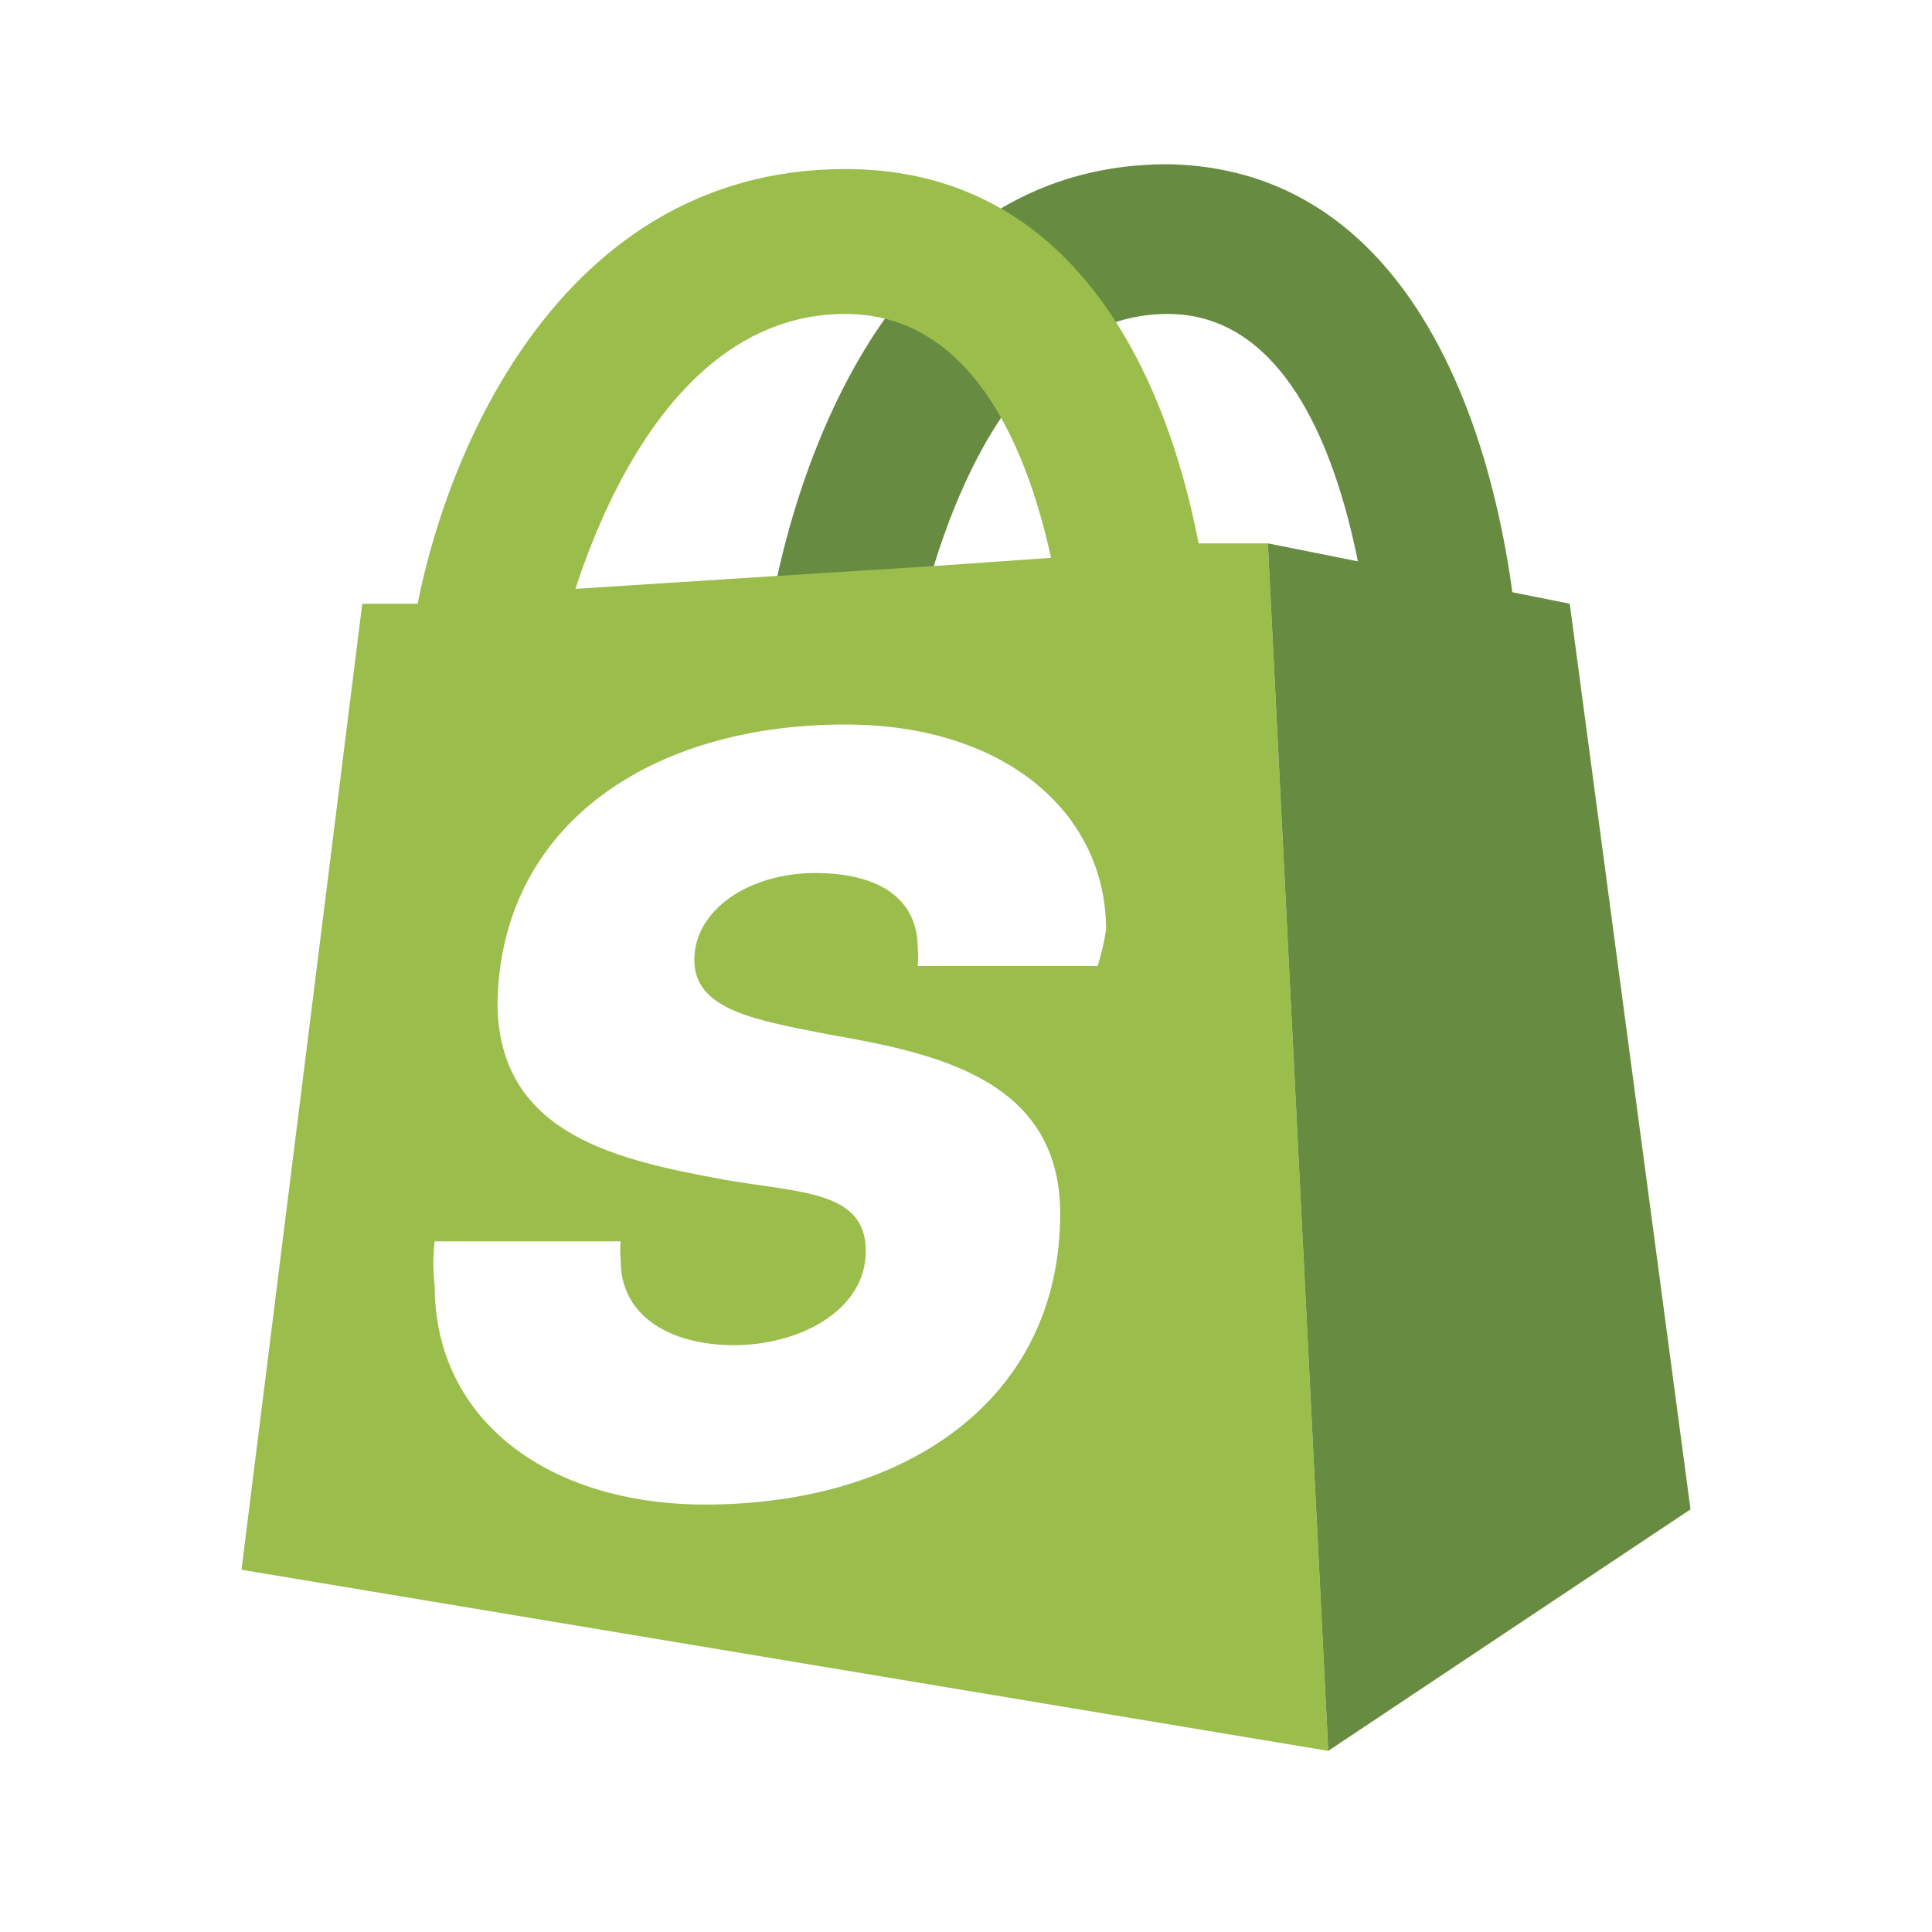
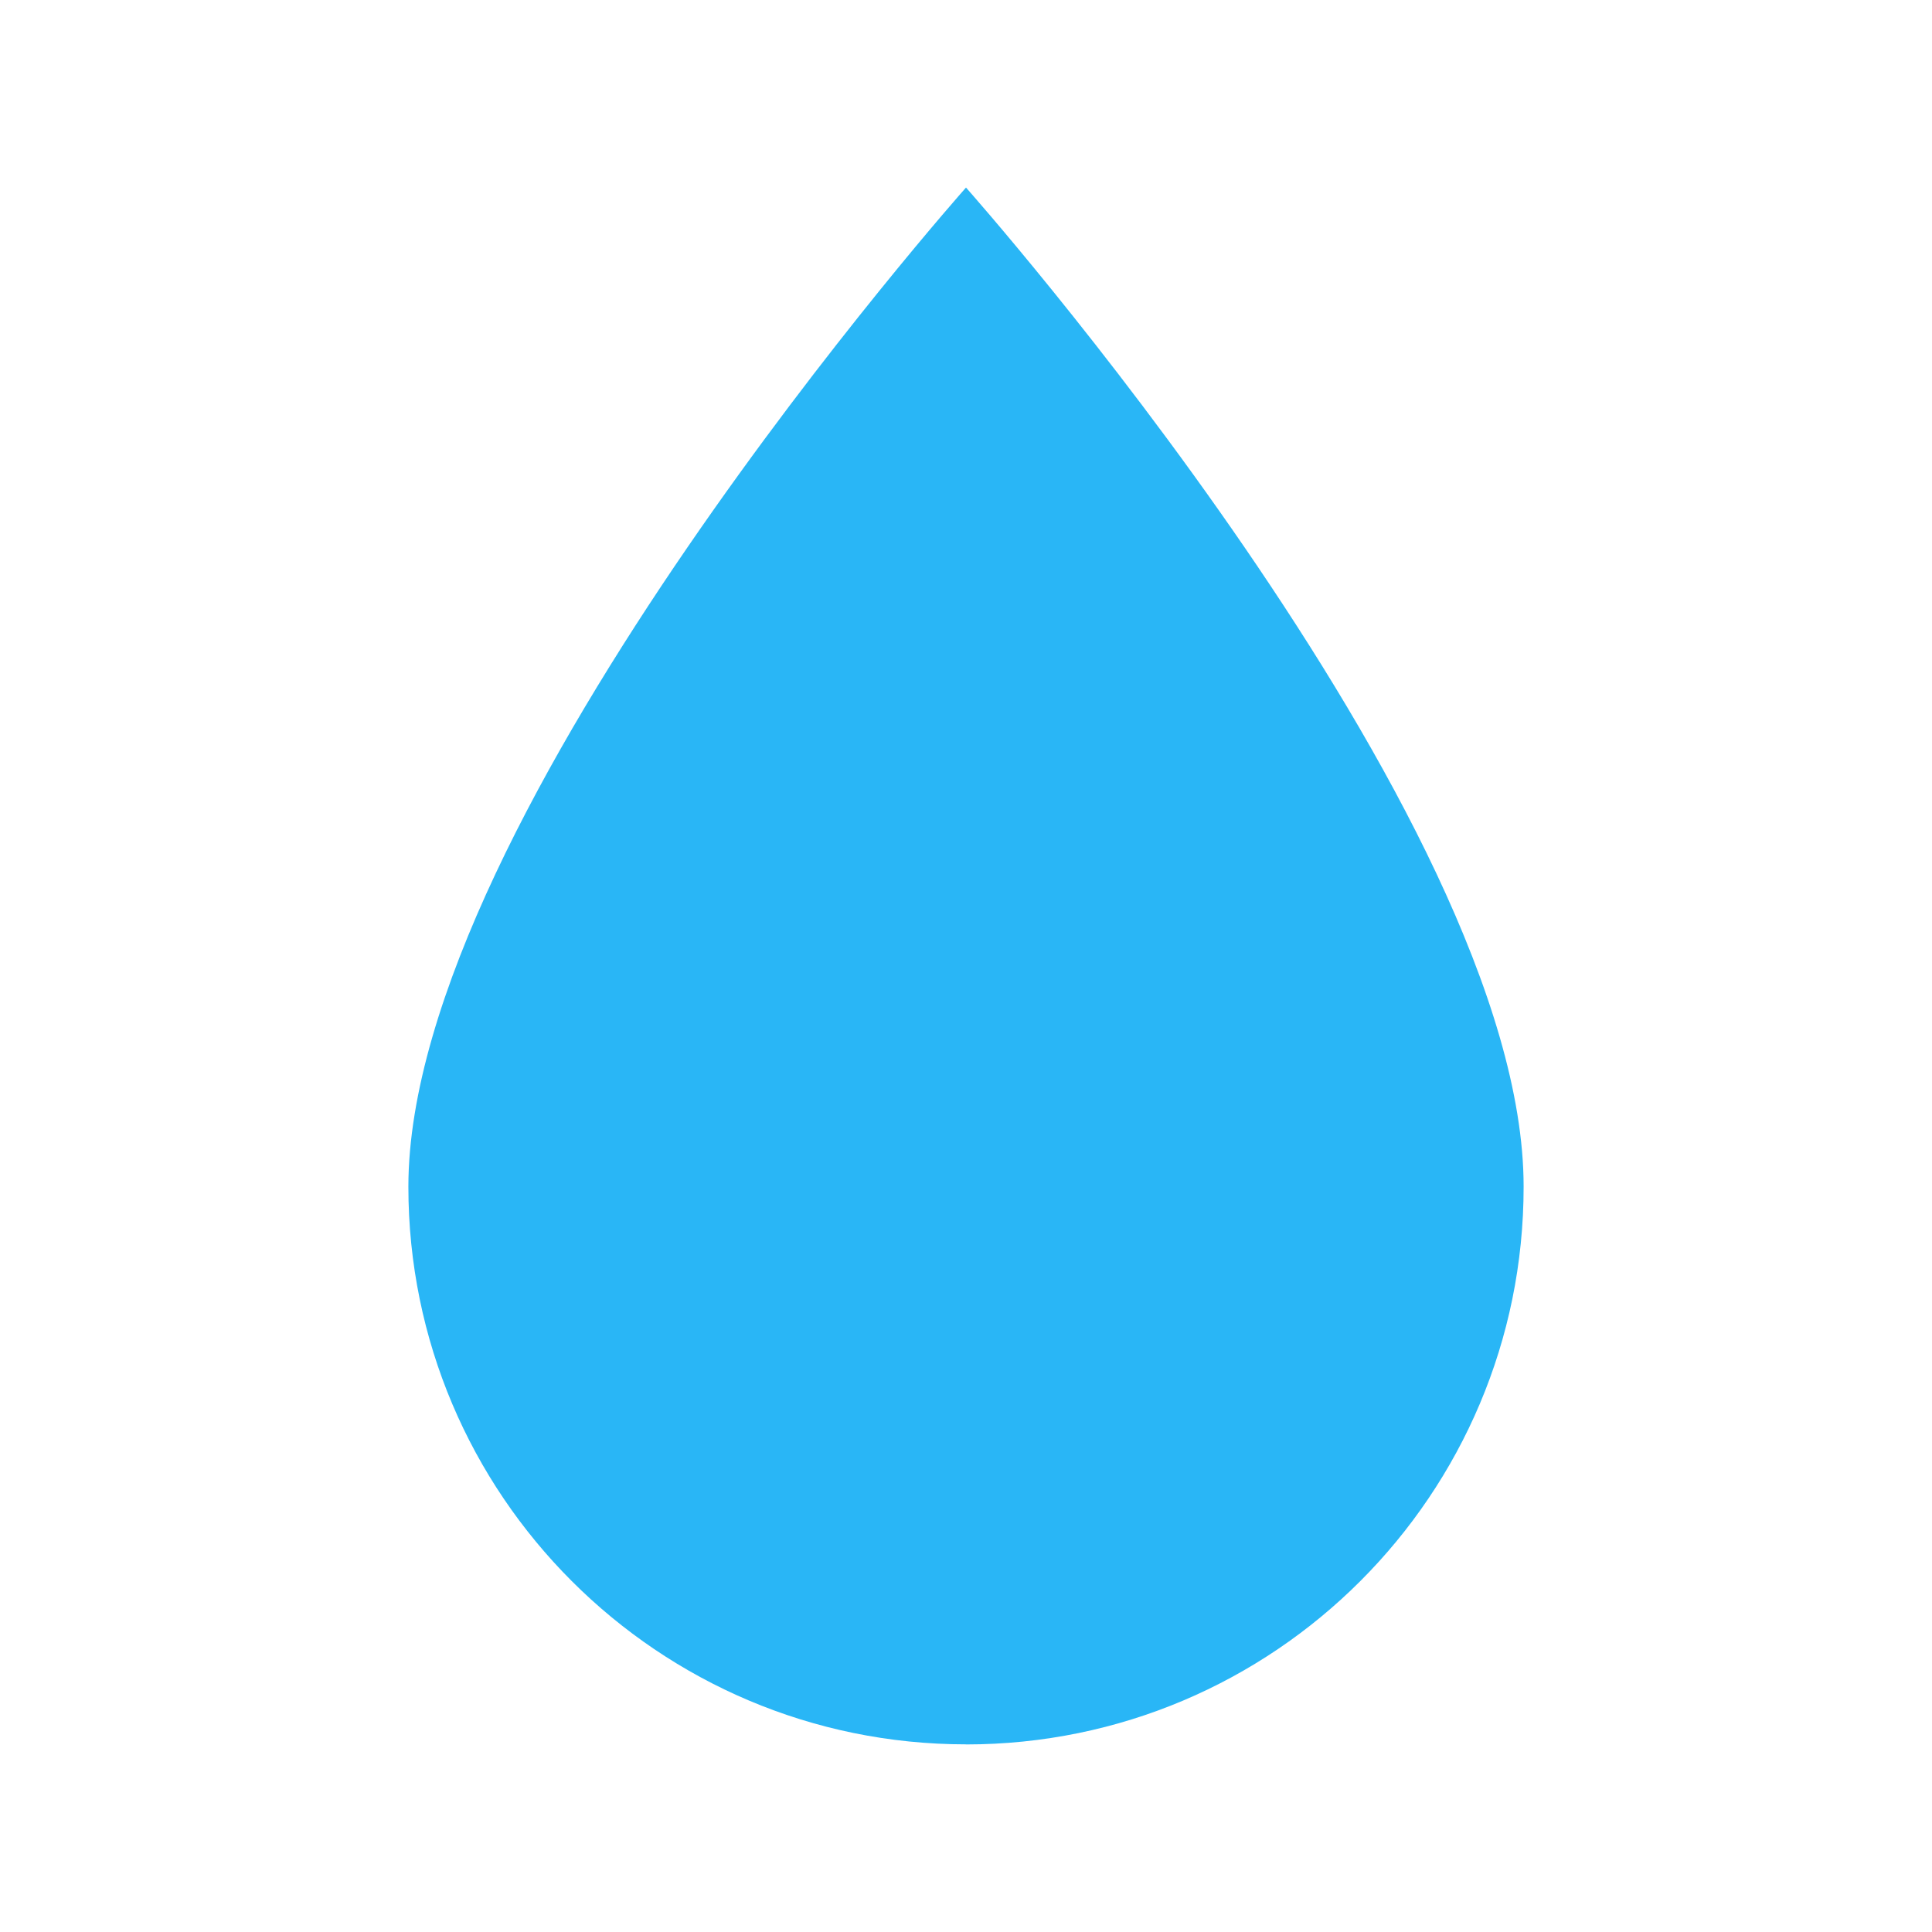
- <svg xmlns="http://www.w3.org/2000/svg" id="Calque_1" data-name="Calque 1" viewBox="0 0 16 16">
-   <defs>
-     <style>.cls-1{fill:#678c41;}.cls-2{fill:#9bbd4c;}</style>
-   </defs>
-   <path class="cls-1" d="M11.4,6s-.05-3.4-1.73-3.4S7.54,5.47,7.54,5.5l-1.2-.14c0-.16.49-4,3.33-4C12,1.4,12.6,4.29,12.6,6Z" />
-   <path class="cls-2" d="M10.5,4.5l-.58,0L8.7,4.62l-1,.07-1.27.08-1.72.11L3.47,5,3,5,2,13l9,1.5ZM9.09,8H7.6a.76.76,0,0,0,0-.15c0-.4-.31-.62-.85-.62s-1,.3-1,.72.52.5,1.13.62c.85.15,1.9.36,1.9,1.48,0,1.55-1.29,2.41-2.94,2.41-1.3,0-2.24-.7-2.24-1.81a1.55,1.55,0,0,1,0-.37H5.14a.88.88,0,0,0,0,.16c0,.46.41.7.94.7s1.09-.28,1.09-.78S6.63,9.88,6,9.77c-.86-.16-1.88-.36-1.88-1.47C4.15,6.83,5.39,6,7,6c1.32,0,2.16.73,2.16,1.7A2,2,0,0,1,9.09,8Z" />
-   <polygon class="cls-1" points="11 14.5 14 12.5 13 5 10.5 4.5 11 14.5" />
-   <path class="cls-2" d="M8.87,6S8.84,2.6,7,2.6,4.6,5.47,4.6,5.5L3.4,5.36C3.57,4,4.53,1.4,7,1.4S10.07,4.29,10.07,6Z" />
+ <svg xmlns="http://www.w3.org/2000/svg" viewBox="0 0 24 24">
+   <path d="M12 21.669a6.927 6.927 0 0 1-6.927-6.927C5.073 10.124 12 2.33 12 2.33s6.927 7.793 6.927 12.41A6.927 6.927 0 0 1 12 21.67z" style="fill:#29b6f6;stroke-width:1.155" />
</svg>
